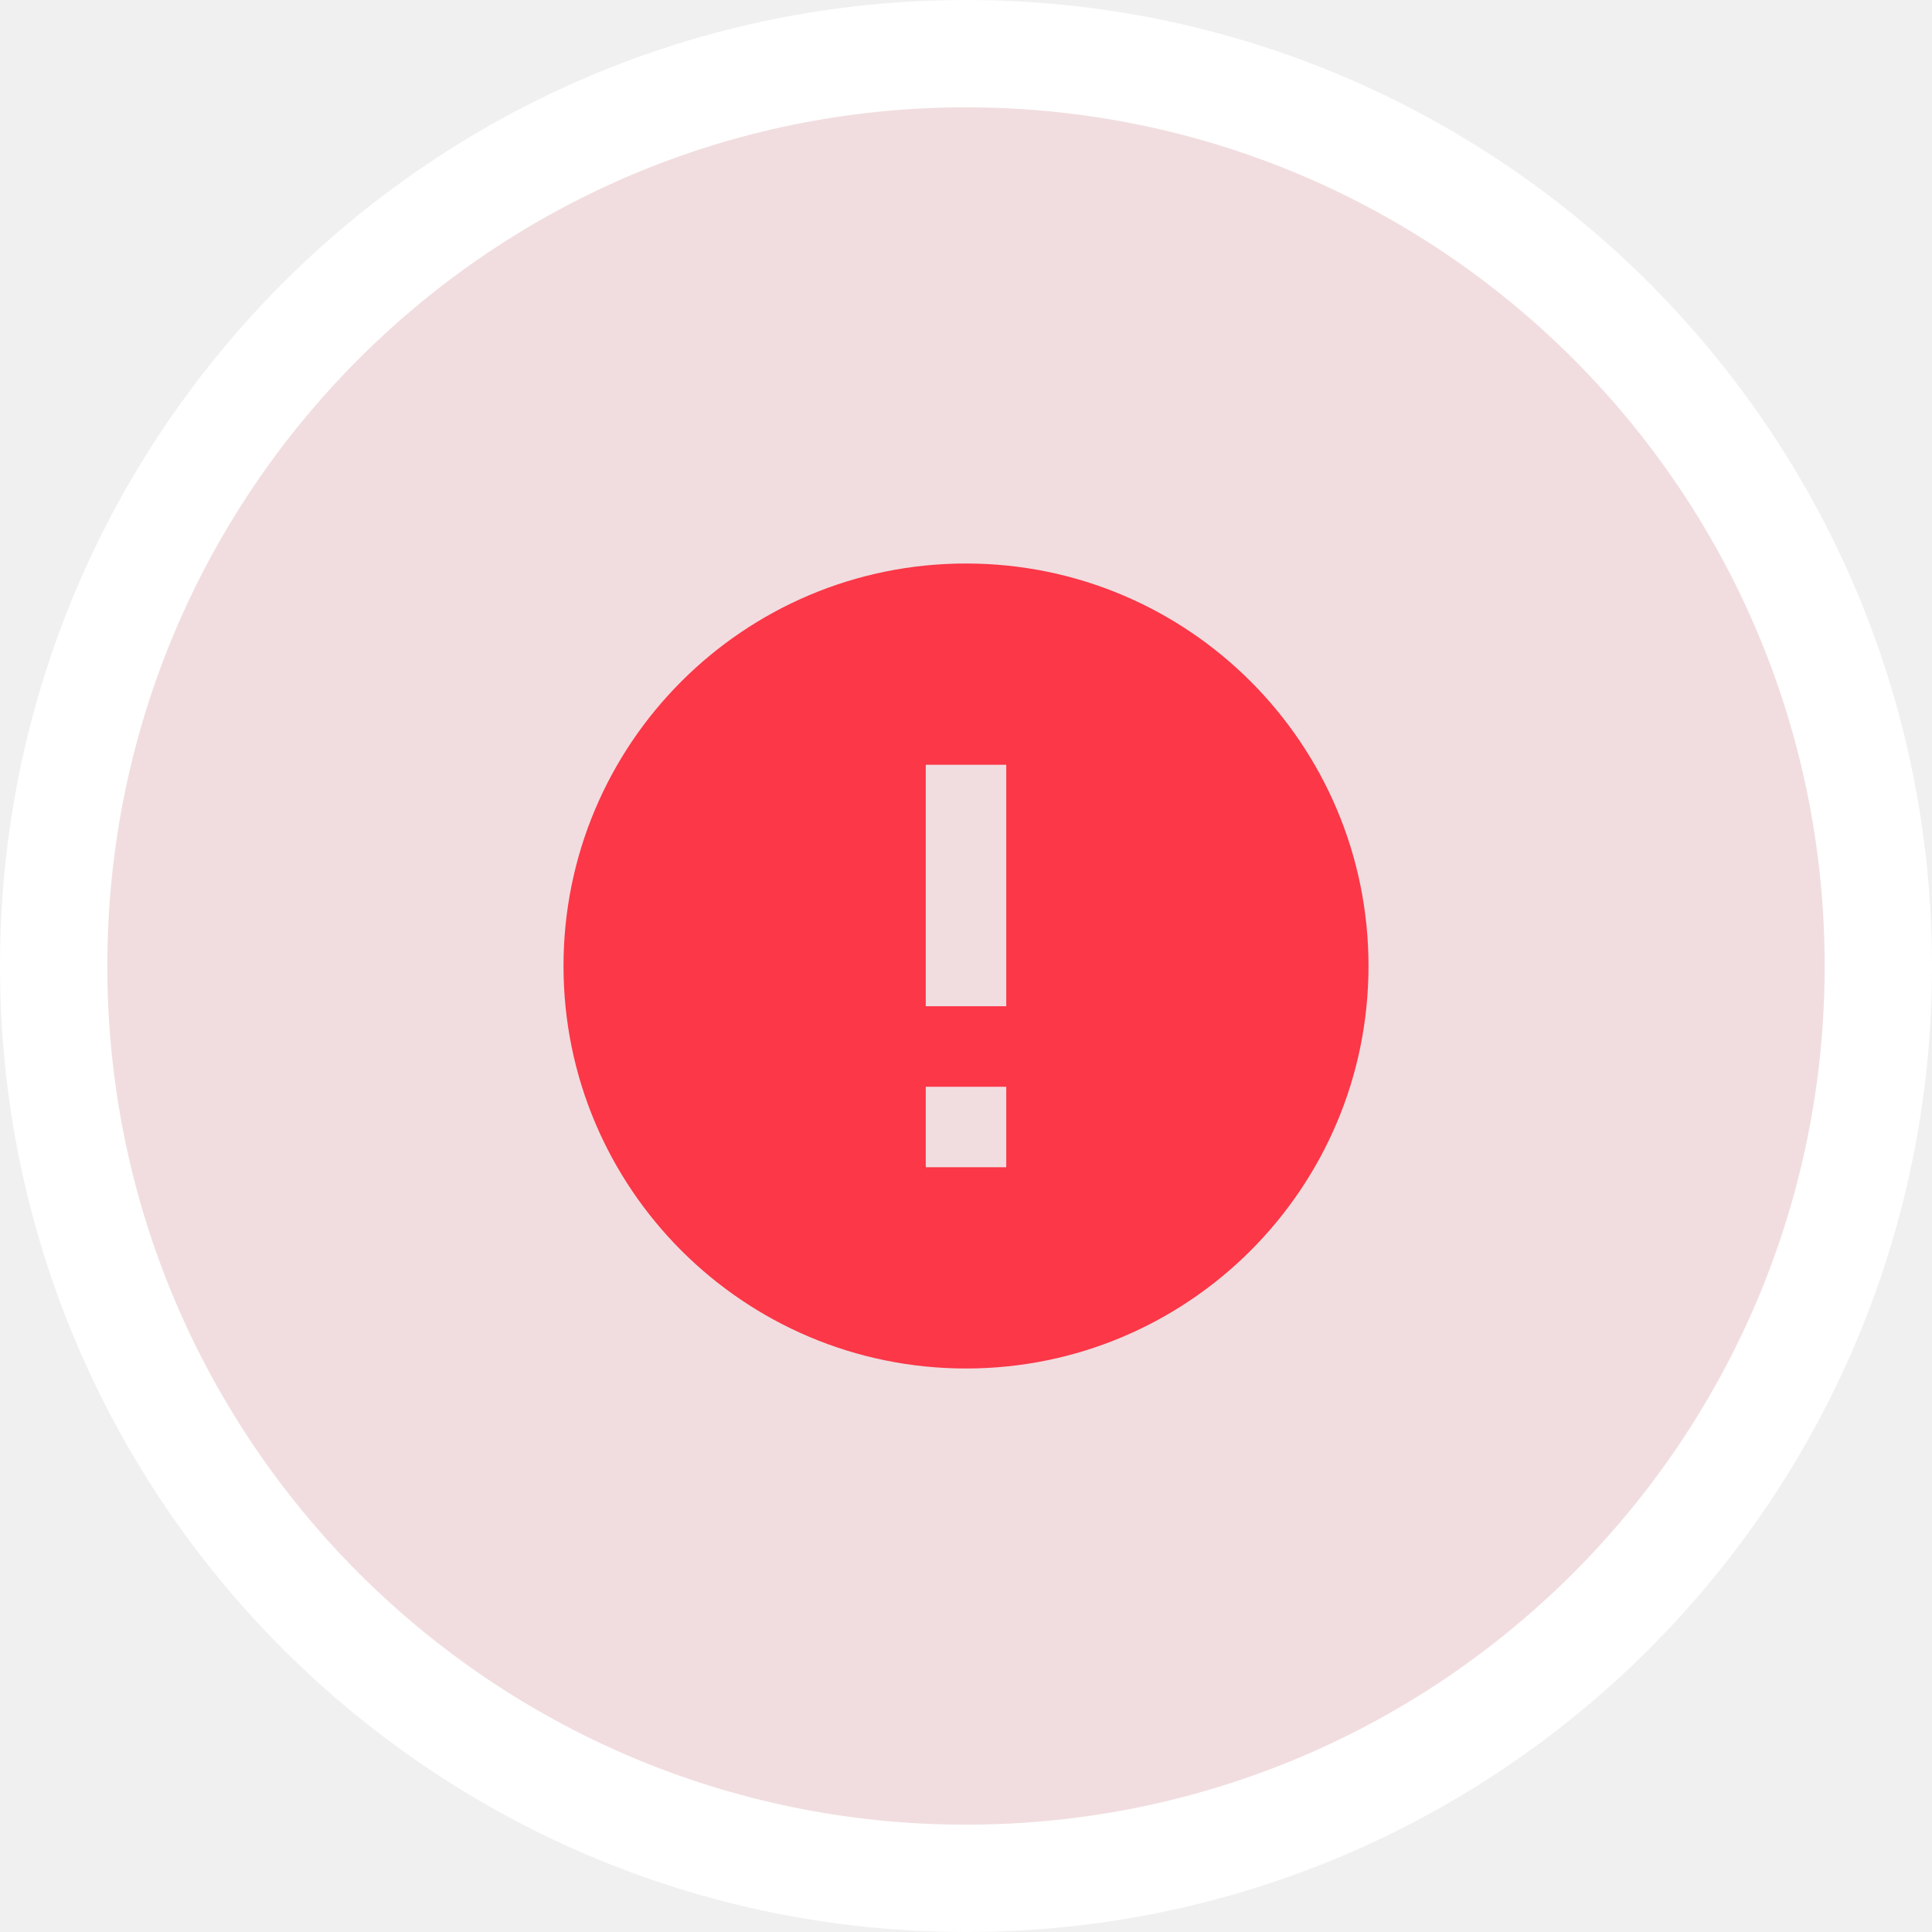
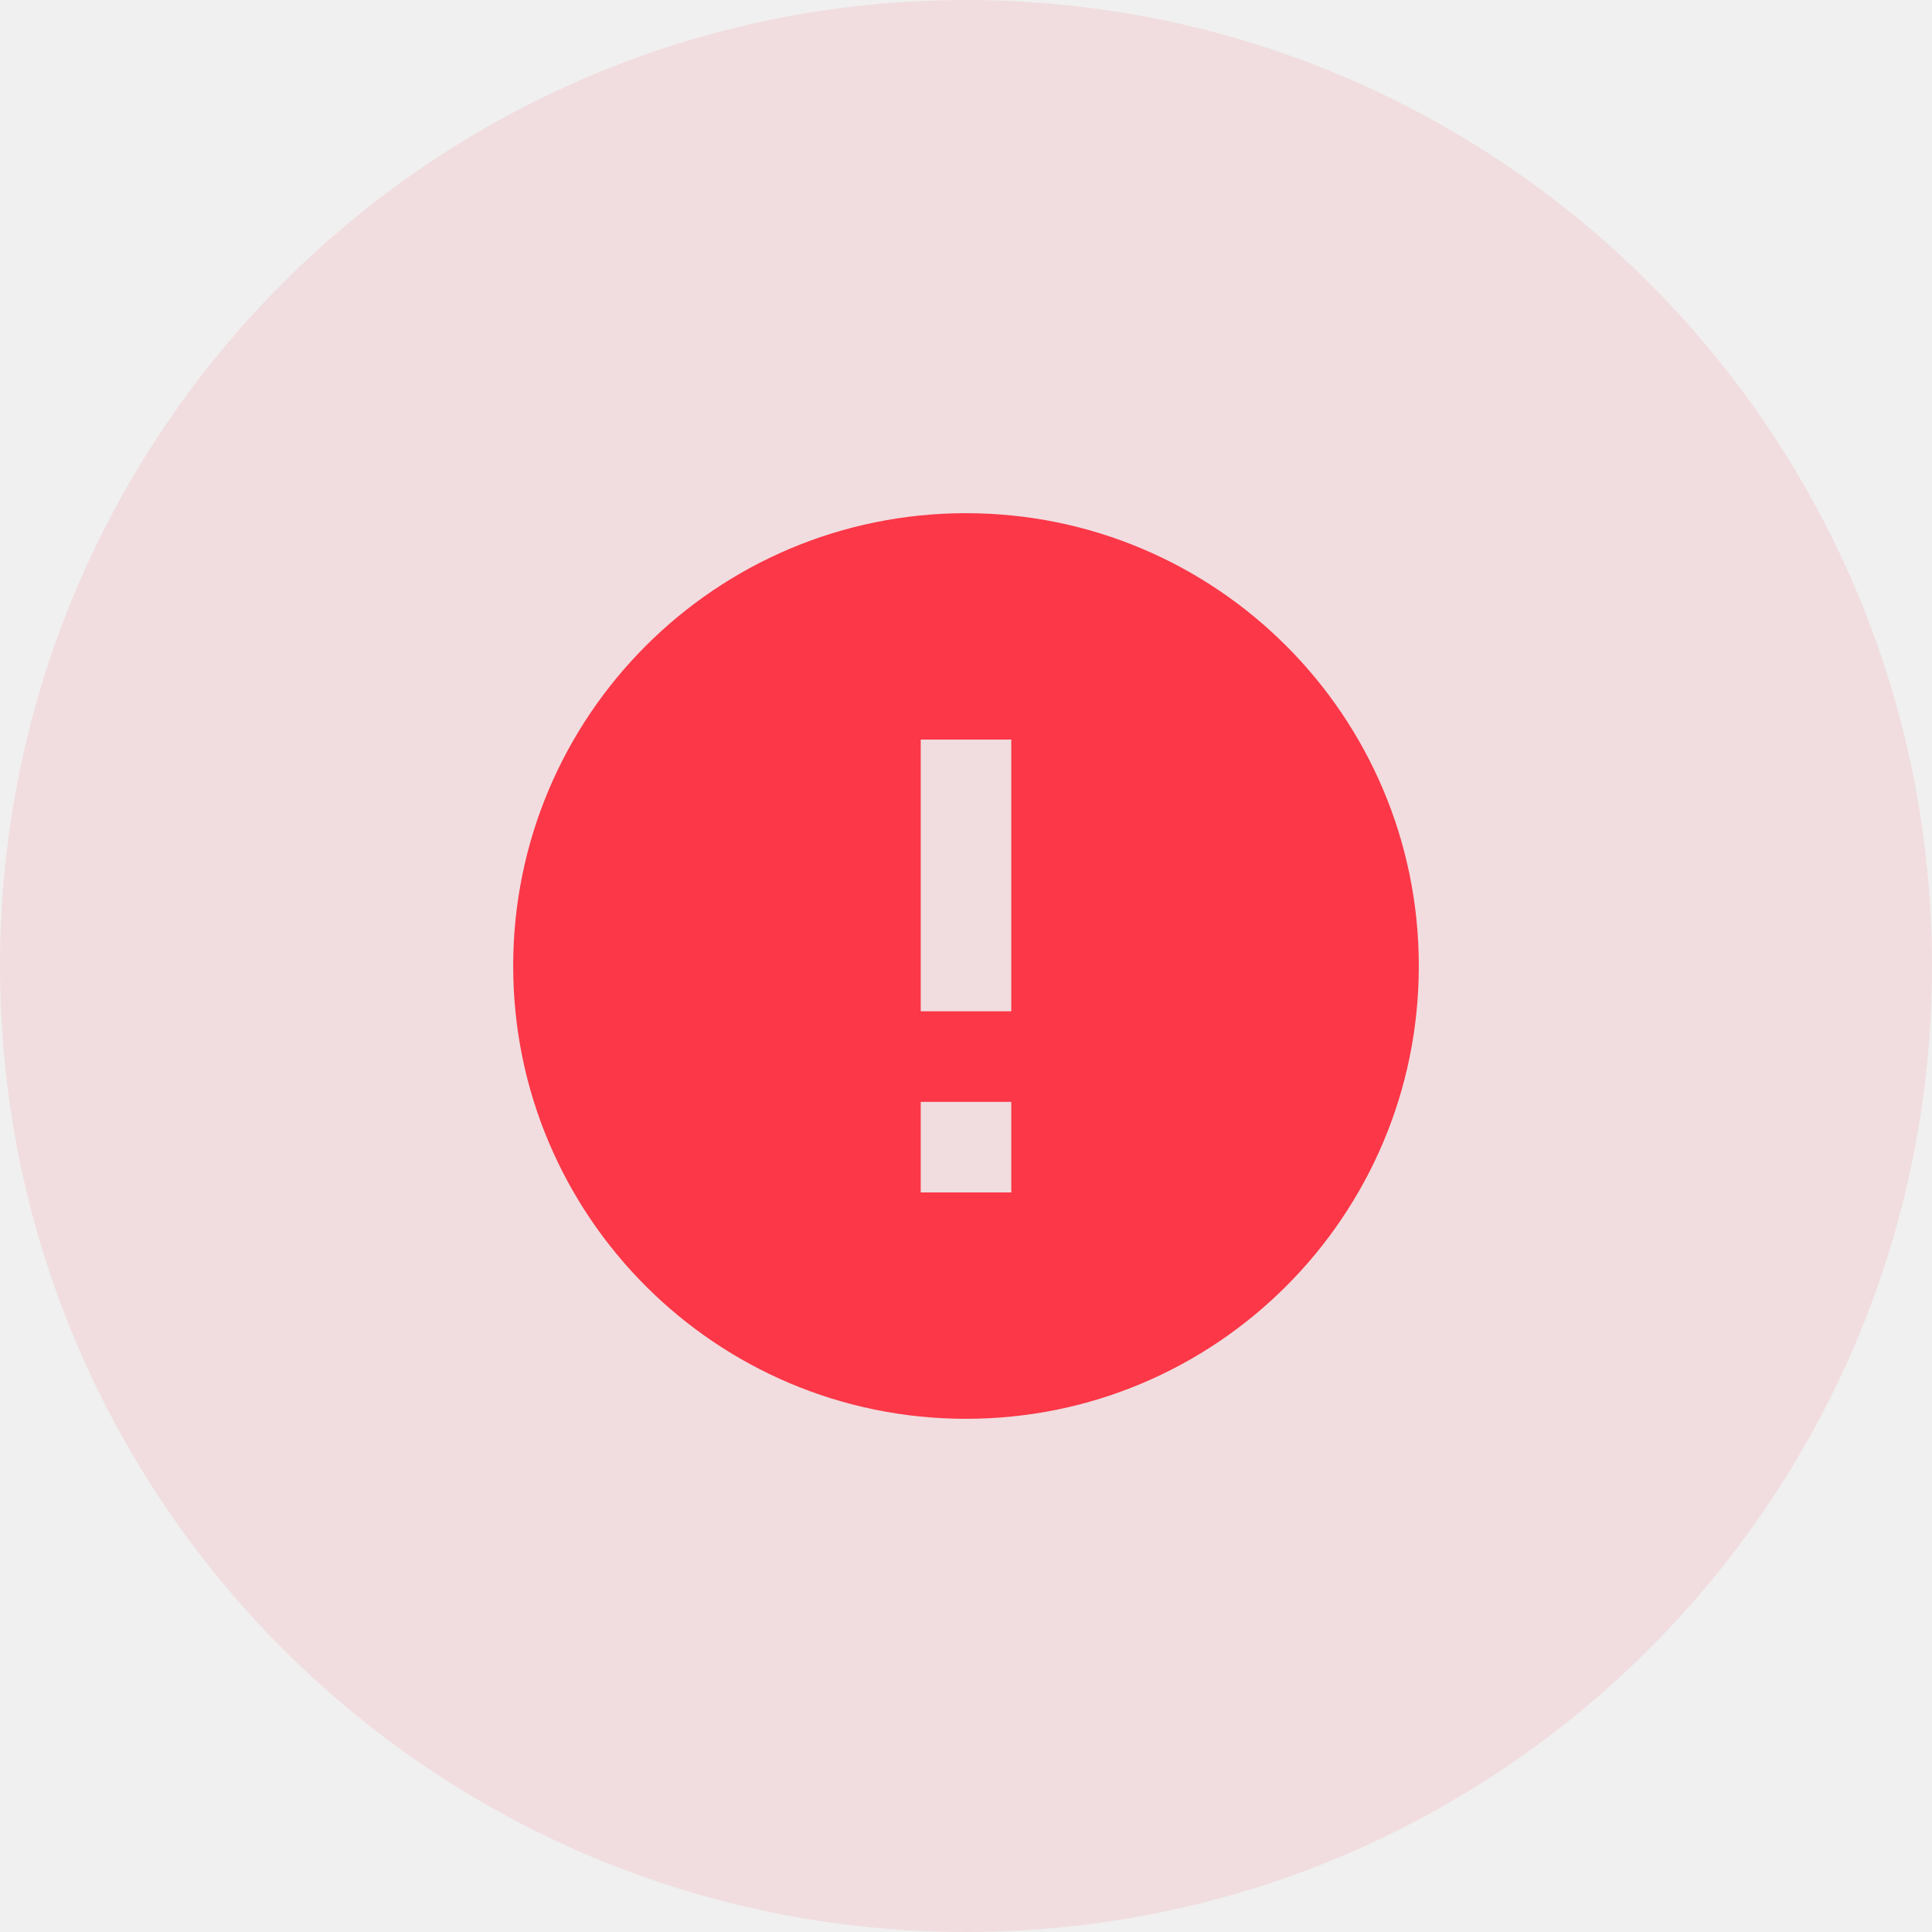
- <svg xmlns="http://www.w3.org/2000/svg" width="36" height="36" viewBox="0 0 36 36" fill="none">
-   <path d="M18 1C8.611 1 1 8.611 1 18C1 27.389 8.611 35 18 35C27.389 35 35 27.389 35 18C35 8.611 27.389 1 18 1Z" fill="#FB3748" fill-opacity="0.1" />
-   <path d="M18 1C8.611 1 1 8.611 1 18C1 27.389 8.611 35 18 35C27.389 35 35 27.389 35 18C35 8.611 27.389 1 18 1Z" stroke="white" stroke-width="2" />
-   <path d="M18 25.5C13.858 25.5 10.5 22.142 10.5 18C10.5 13.858 13.858 10.5 18 10.5C22.142 10.5 25.5 13.858 25.5 18C25.5 22.142 22.142 25.5 18 25.5ZM17.25 20.25V21.75H18.75V20.25H17.25ZM17.25 14.25V18.75H18.75V14.25H17.25Z" fill="#FB3748" />
+ <svg xmlns="http://www.w3.org/2000/svg" width="32" height="32" viewBox="0 0 32 32" fill="none">
+   <path d="M0 16C0 7.163 7.163 0 16 0C24.837 0 32 7.163 32 16C32 24.837 24.837 32 16 32C7.163 32 0 24.837 0 16Z" fill="#FB3748" fill-opacity="0.1" />
+   <path d="M16 23.5C11.858 23.5 8.5 20.142 8.5 16C8.5 11.858 11.858 8.5 16 8.5C20.142 8.5 23.5 11.858 23.5 16C23.5 20.142 20.142 23.5 16 23.5ZM15.25 18.25V19.75H16.75V18.25H15.25ZM15.25 12.25V16.75H16.75V12.25H15.25Z" fill="#FB3748" />
</svg>
